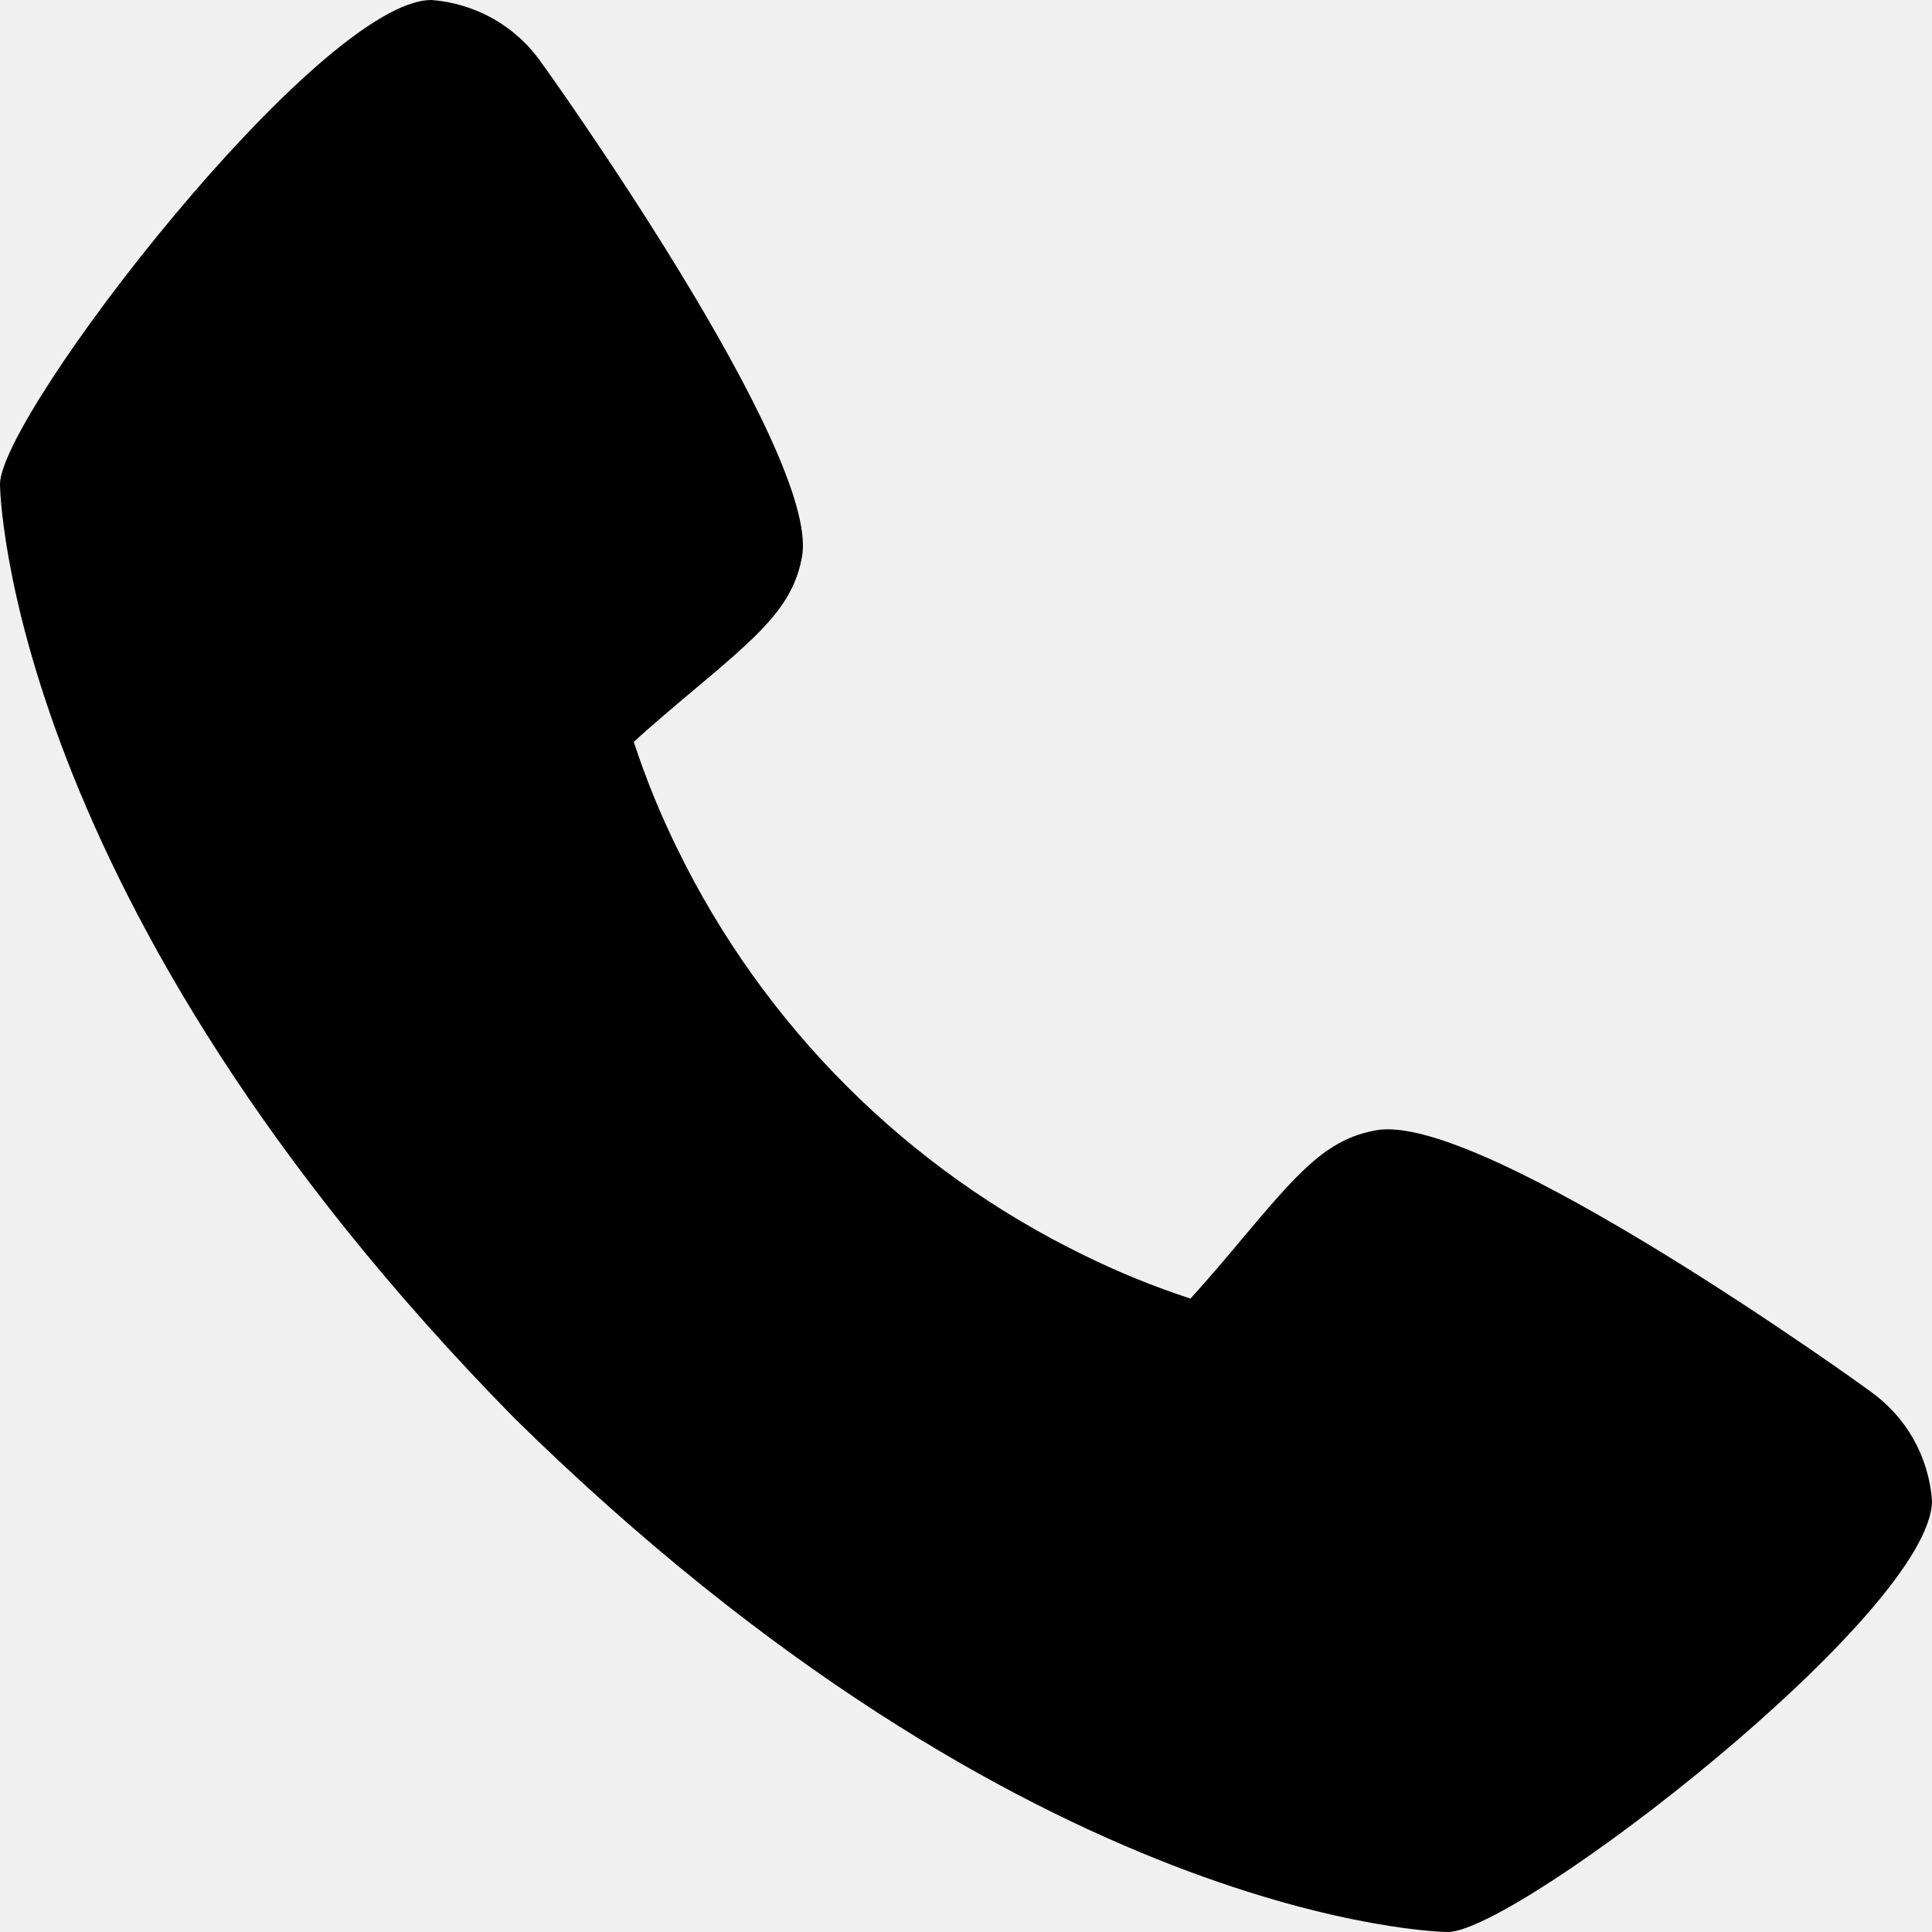
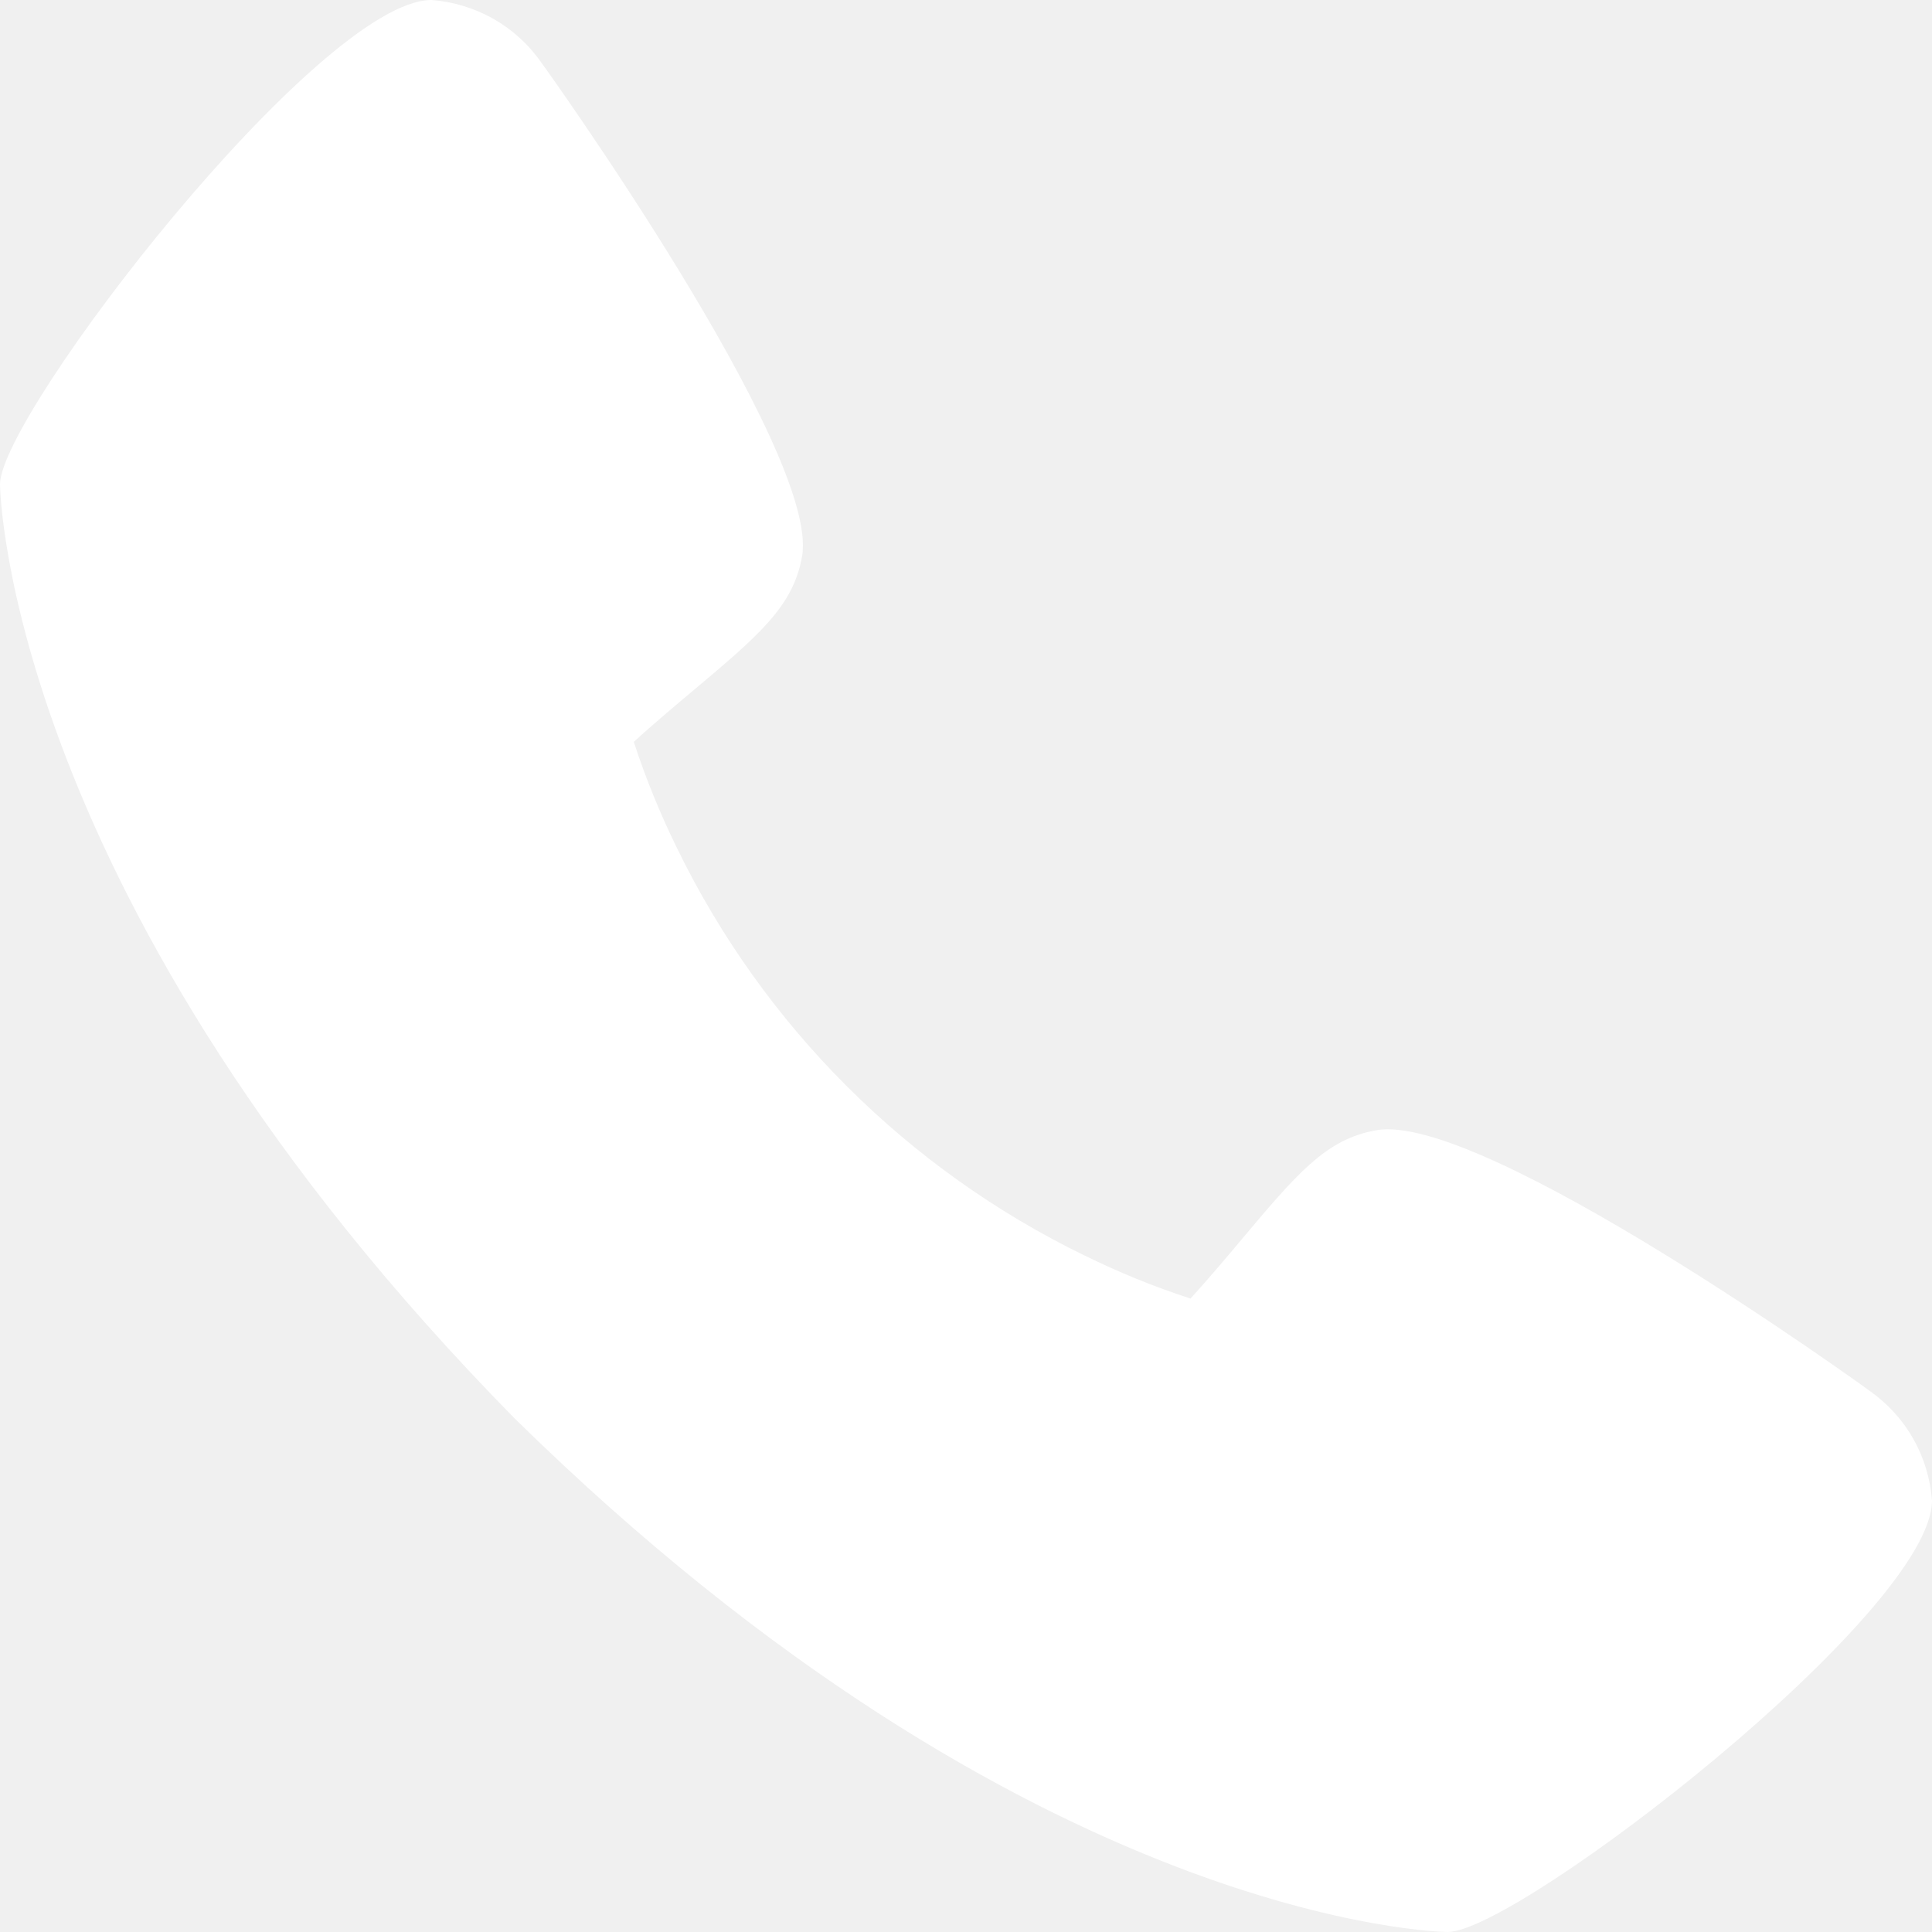
<svg xmlns="http://www.w3.org/2000/svg" width="20" height="20" viewBox="0 0 20 20" fill="none">
-   <path d="M19.357 14.4C19.302 14.357 15.333 11.496 14.244 11.701C13.724 11.793 13.427 12.148 12.83 12.858C12.734 12.973 12.503 13.247 12.324 13.443C11.947 13.32 11.579 13.17 11.223 12.995C9.387 12.101 7.903 10.617 7.009 8.781C6.834 8.425 6.684 8.057 6.561 7.68C6.757 7.5 7.032 7.269 7.149 7.171C7.856 6.577 8.211 6.28 8.303 5.759C8.492 4.679 5.633 0.683 5.603 0.647C5.474 0.461 5.304 0.307 5.108 0.195C4.911 0.084 4.692 0.017 4.467 0C3.308 0 0 4.291 0 5.014C0 5.056 0.061 9.325 5.325 14.681C10.675 19.939 14.944 20 14.986 20C15.709 20 20 16.692 20 15.533C19.983 15.309 19.917 15.09 19.806 14.894C19.695 14.698 19.541 14.53 19.357 14.4Z" fill="black" />
+   <path d="M19.357 14.4C19.302 14.357 15.333 11.496 14.244 11.701C13.724 11.793 13.427 12.148 12.83 12.858C12.734 12.973 12.503 13.247 12.324 13.443C11.947 13.32 11.579 13.17 11.223 12.995C9.387 12.101 7.903 10.617 7.009 8.781C6.834 8.425 6.684 8.057 6.561 7.68C6.757 7.5 7.032 7.269 7.149 7.171C7.856 6.577 8.211 6.28 8.303 5.759C8.492 4.679 5.633 0.683 5.603 0.647C5.474 0.461 5.304 0.307 5.108 0.195C4.911 0.084 4.692 0.017 4.467 0C3.308 0 0 4.291 0 5.014C0 5.056 0.061 9.325 5.325 14.681C10.675 19.939 14.944 20 14.986 20C15.709 20 20 16.692 20 15.533C19.983 15.309 19.917 15.09 19.806 14.894C19.695 14.698 19.541 14.53 19.357 14.4Z" fill="white" />
</svg>
